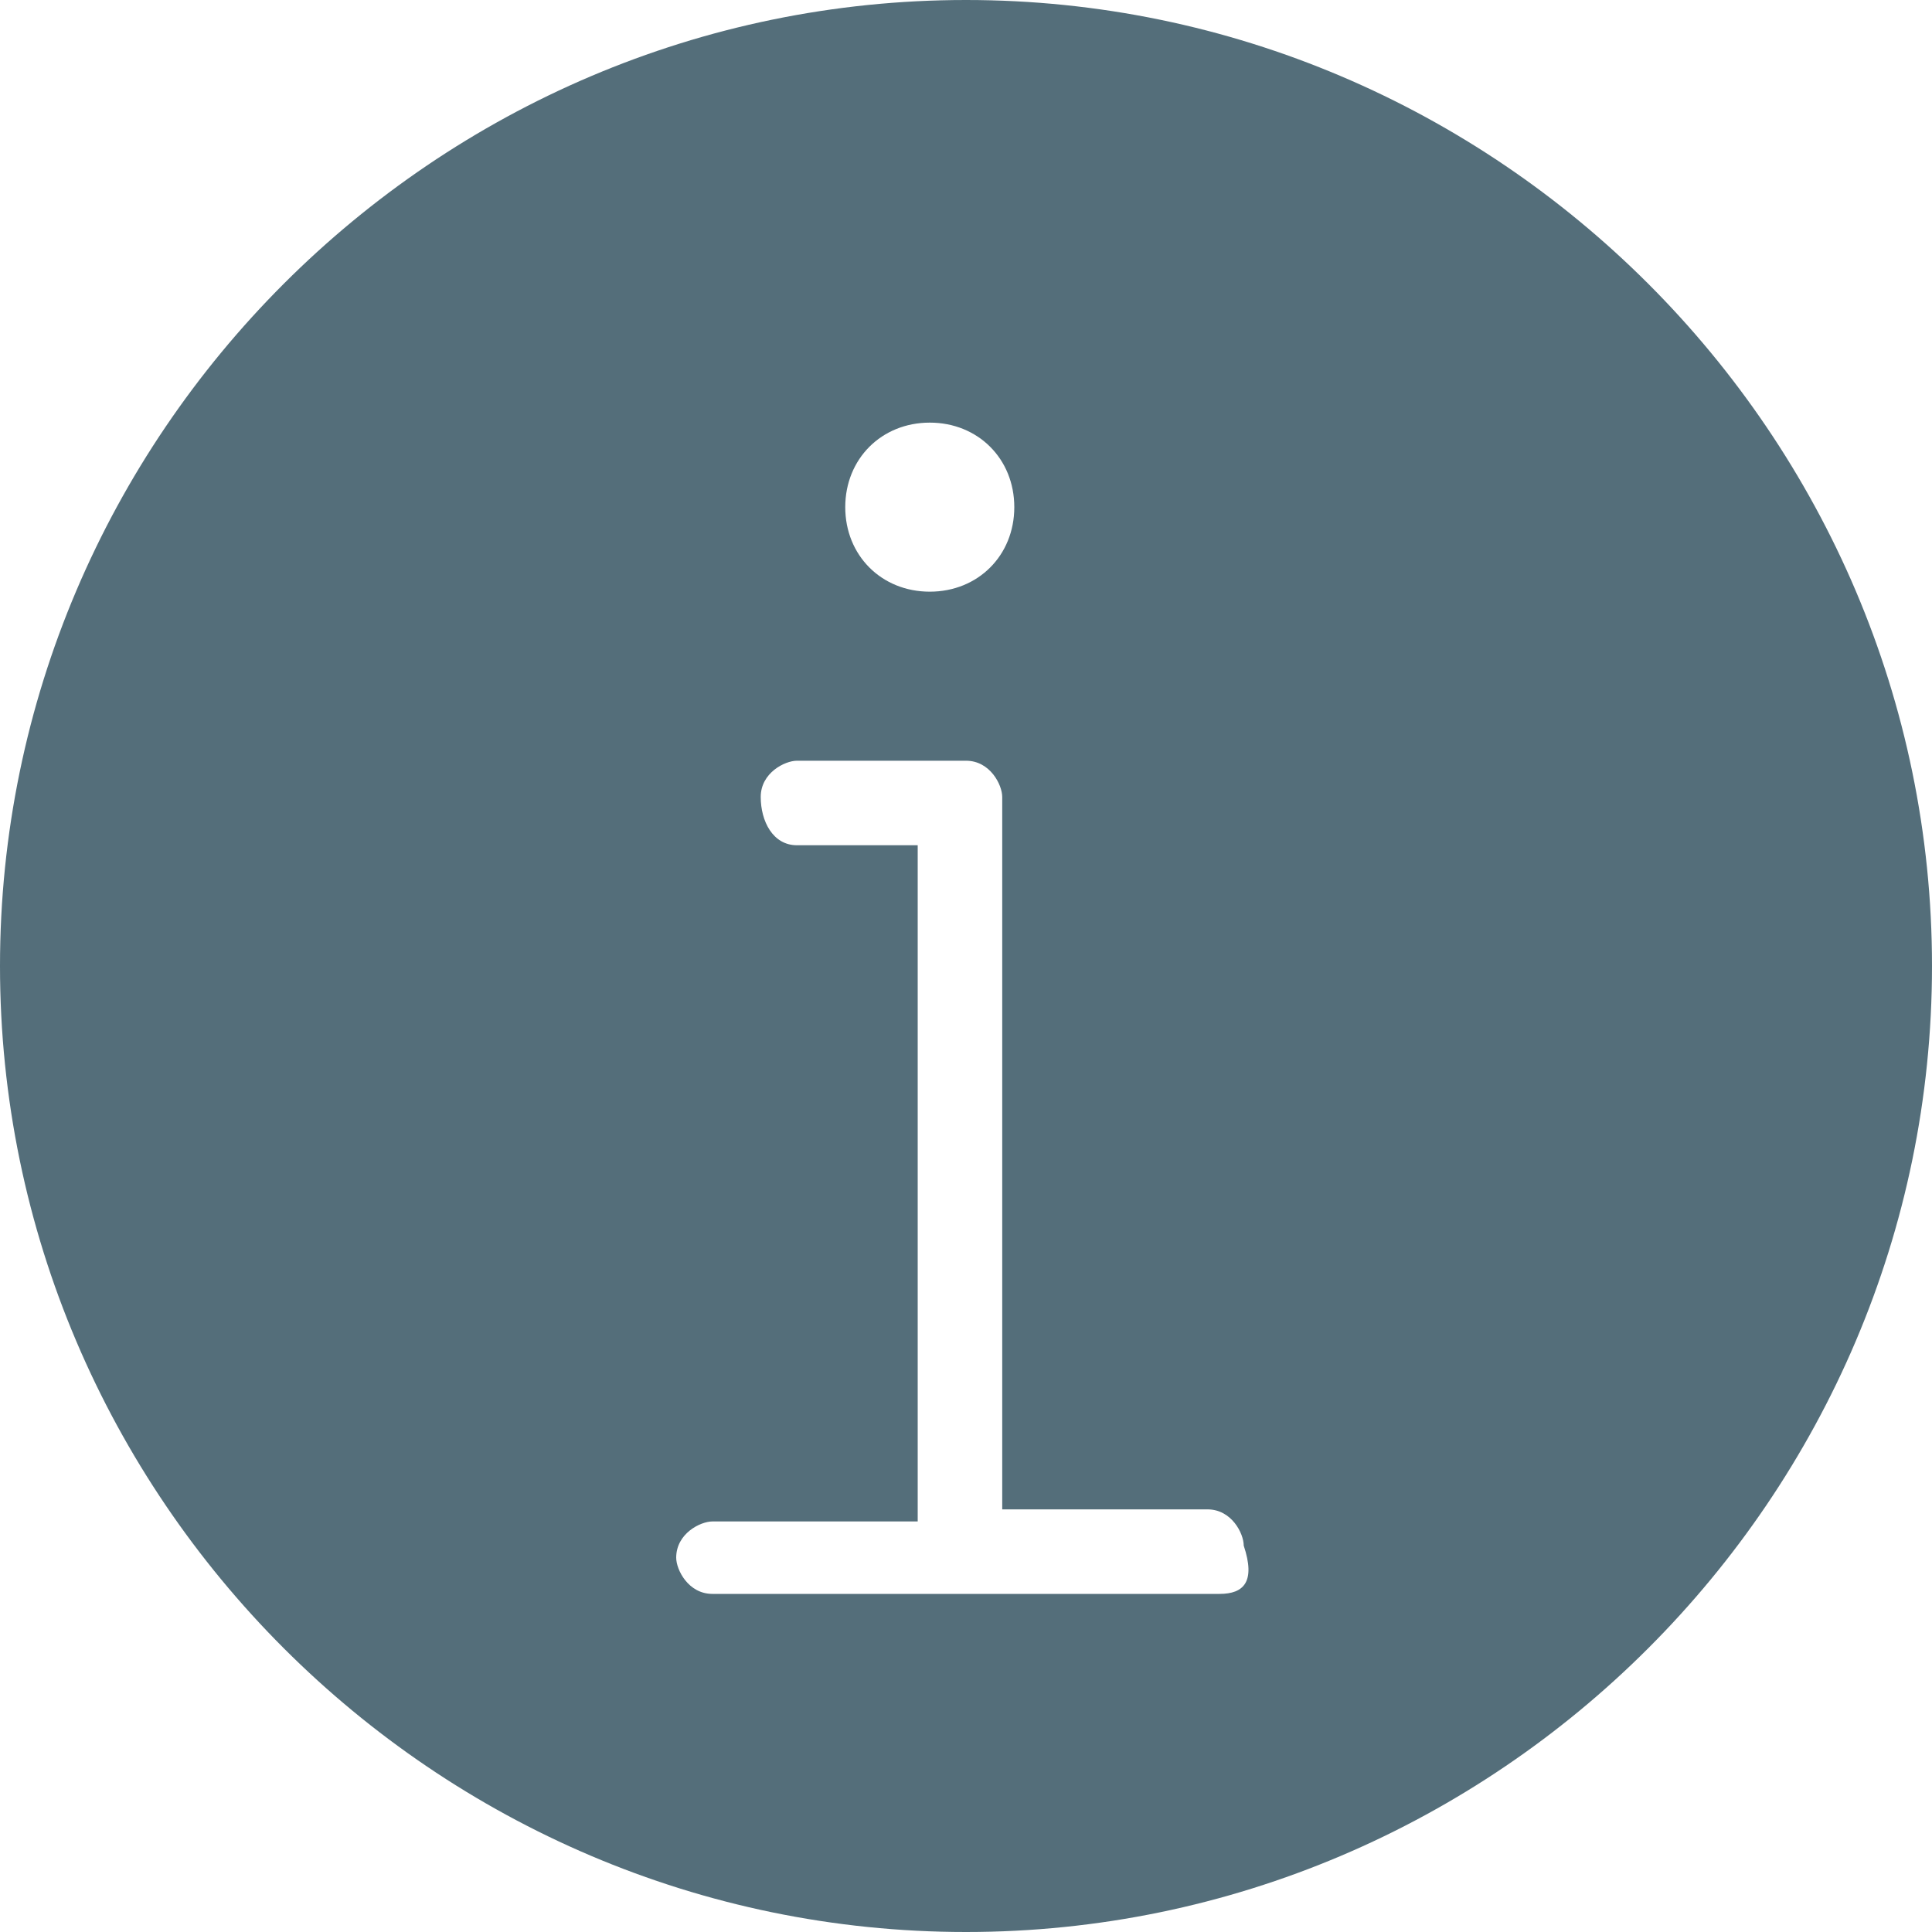
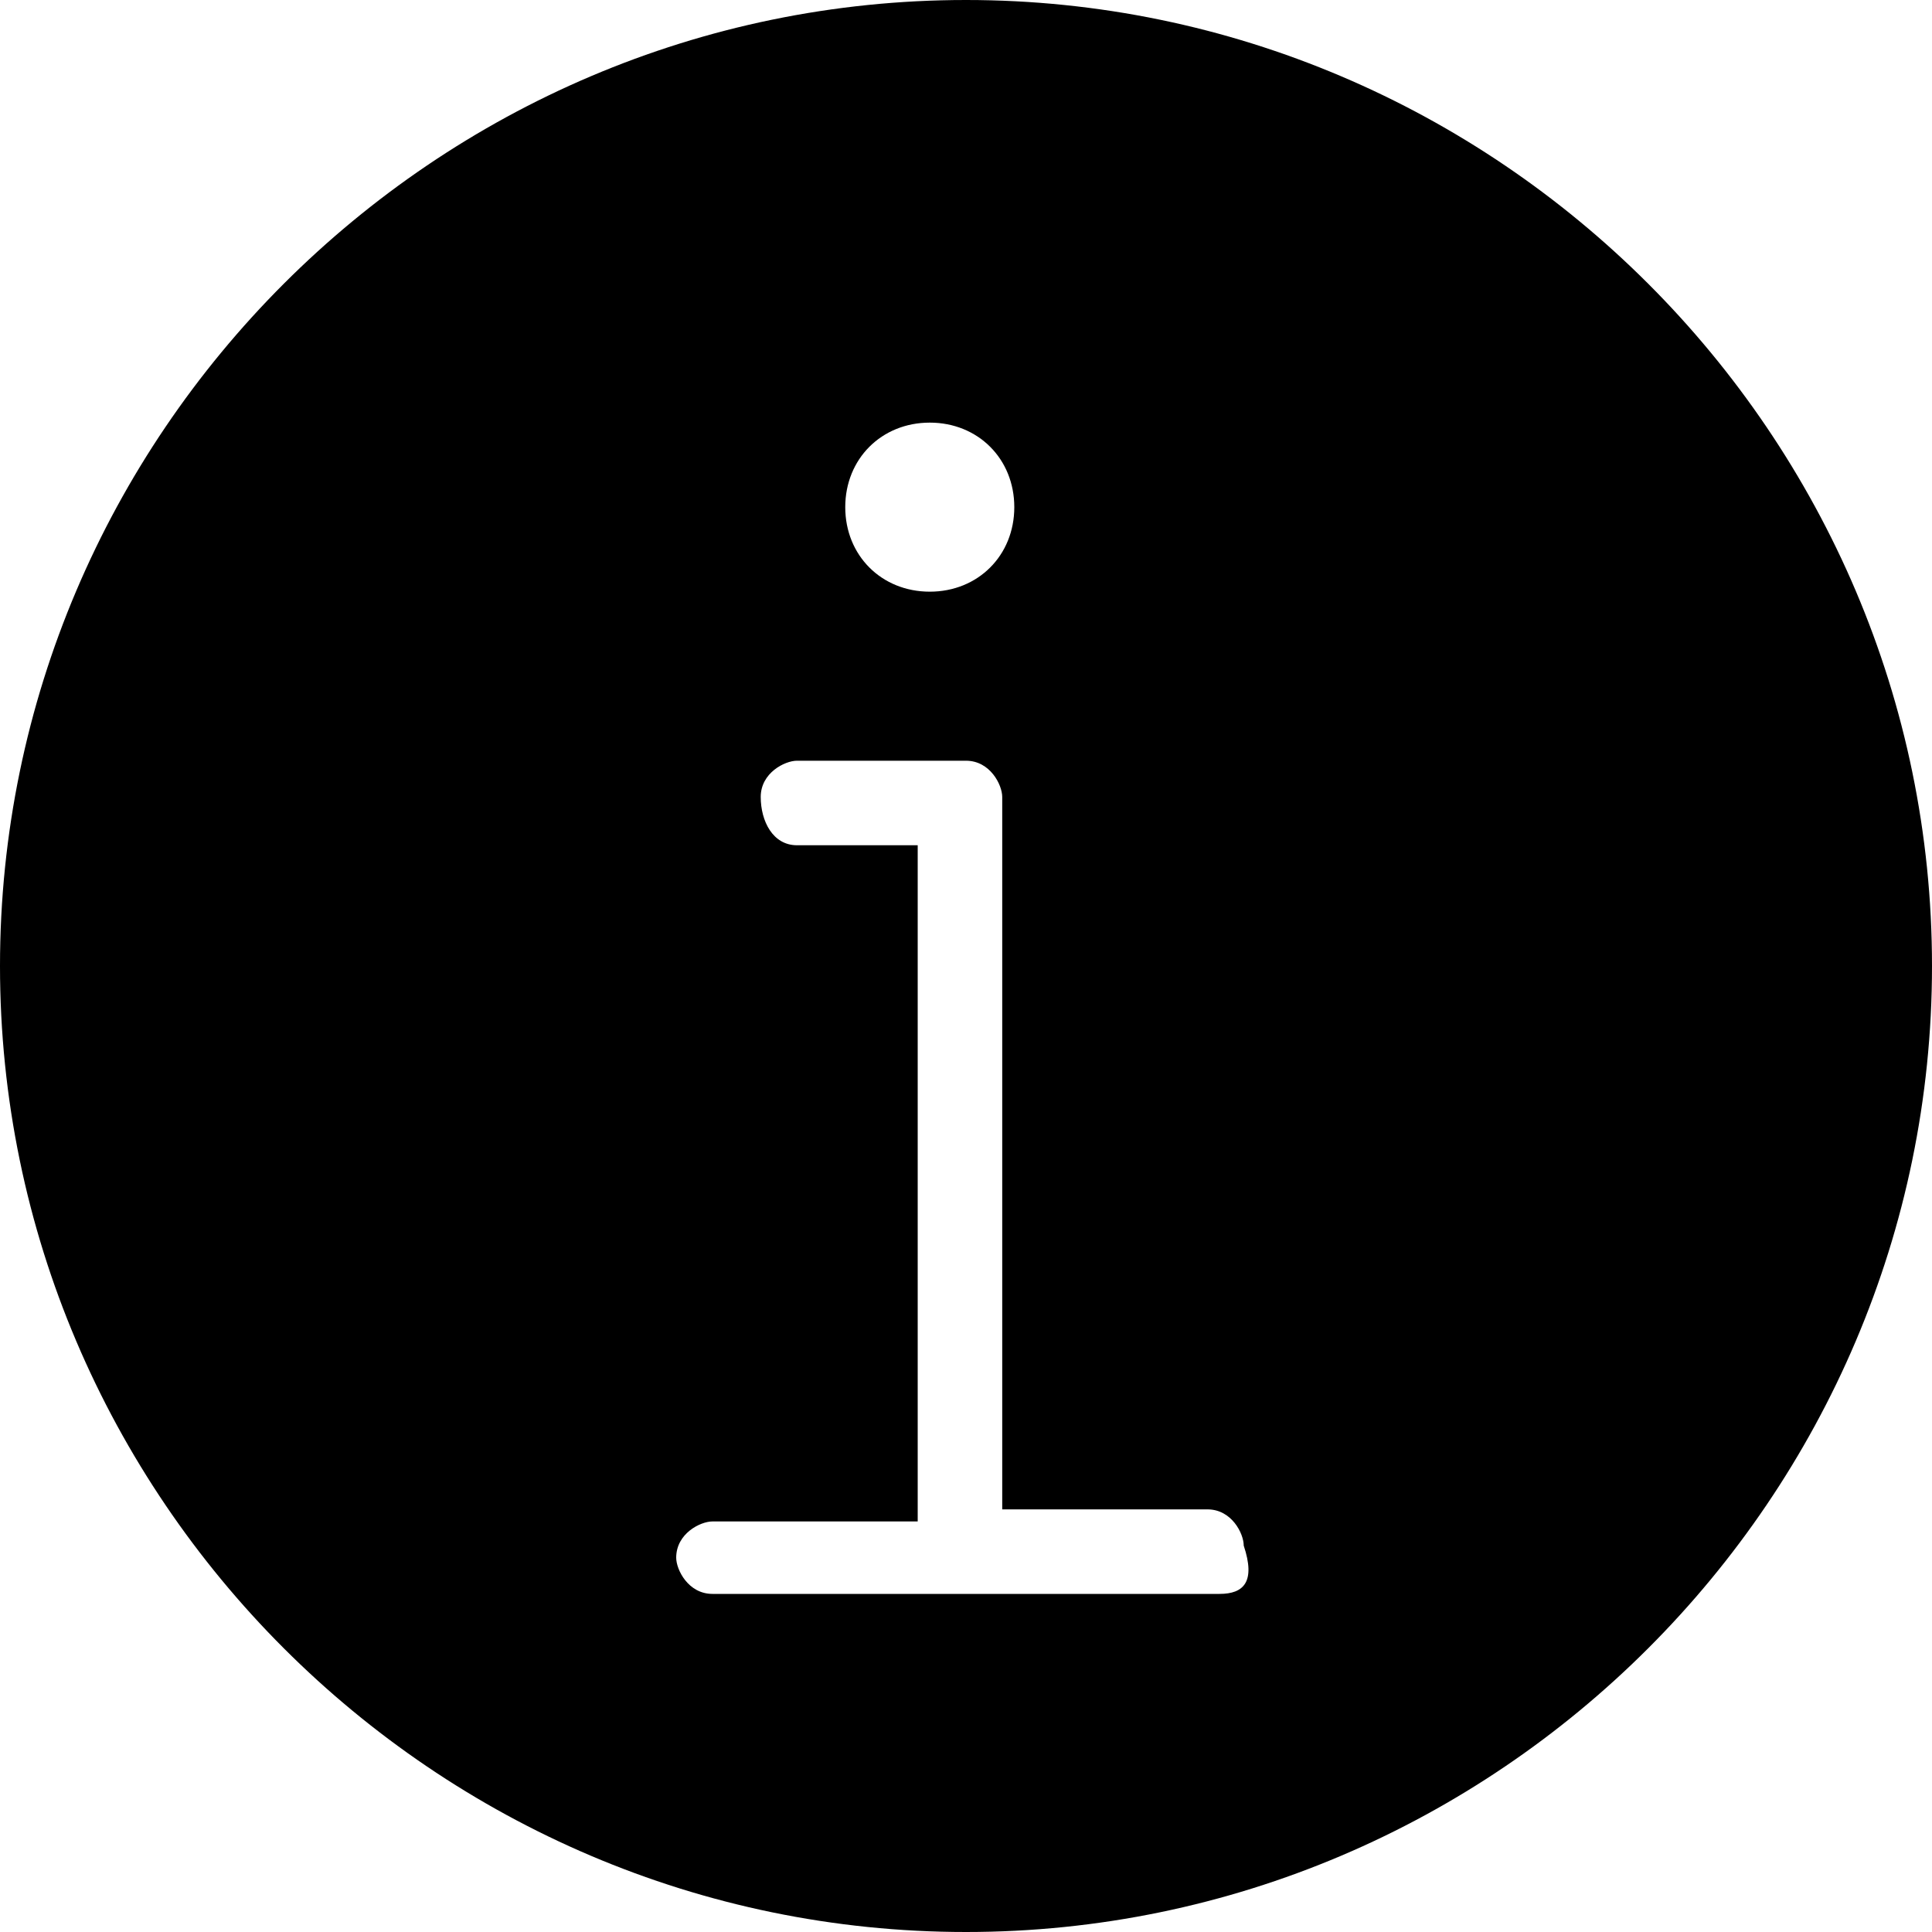
<svg xmlns="http://www.w3.org/2000/svg" version="1.1" id="Calque_1" x="0px" y="0px" viewBox="0 0 16 16" style="enable-background:new 0 0 16 16;" xml:space="preserve">
-   <style type="text/css">
- 	.st0{fill:#546E7A;}
- </style>
-   <path class="st0" d="M8,0C3.6,0,0,3.6,0,8c0,4.4,3.6,8,8,8c4.4,0,8-3.6,8-8C16,3.6,12.4,0,8,0z M7.7,3.5c0.4,0,0.7,0.3,0.7,0.7  c0,0.4-0.3,0.7-0.7,0.7C7.3,4.9,7,4.6,7,4.2C7,3.8,7.3,3.5,7.7,3.5z M10.1,13.2H5.9c-0.2,0-0.3-0.2-0.3-0.3c0-0.2,0.2-0.3,0.3-0.3  h1.7V7h-1C6.4,7,6.3,6.8,6.3,6.6c0-0.2,0.2-0.3,0.3-0.3H8c0.2,0,0.3,0.2,0.3,0.3v5.9h1.7c0.2,0,0.3,0.2,0.3,0.3  C10.4,13.1,10.3,13.2,10.1,13.2z" />
+   <path fill="currentColor" d="M8,0C3.6,0,0,3.6,0,8c0,4.4,3.6,8,8,8c4.4,0,8-3.6,8-8C16,3.6,12.4,0,8,0z M7.7,3.5c0.4,0,0.7,0.3,0.7,0.7  c0,0.4-0.3,0.7-0.7,0.7C7.3,4.9,7,4.6,7,4.2C7,3.8,7.3,3.5,7.7,3.5z M10.1,13.2H5.9c-0.2,0-0.3-0.2-0.3-0.3c0-0.2,0.2-0.3,0.3-0.3  h1.7V7h-1C6.4,7,6.3,6.8,6.3,6.6c0-0.2,0.2-0.3,0.3-0.3H8c0.2,0,0.3,0.2,0.3,0.3v5.9h1.7c0.2,0,0.3,0.2,0.3,0.3  C10.4,13.1,10.3,13.2,10.1,13.2z" />
</svg>
